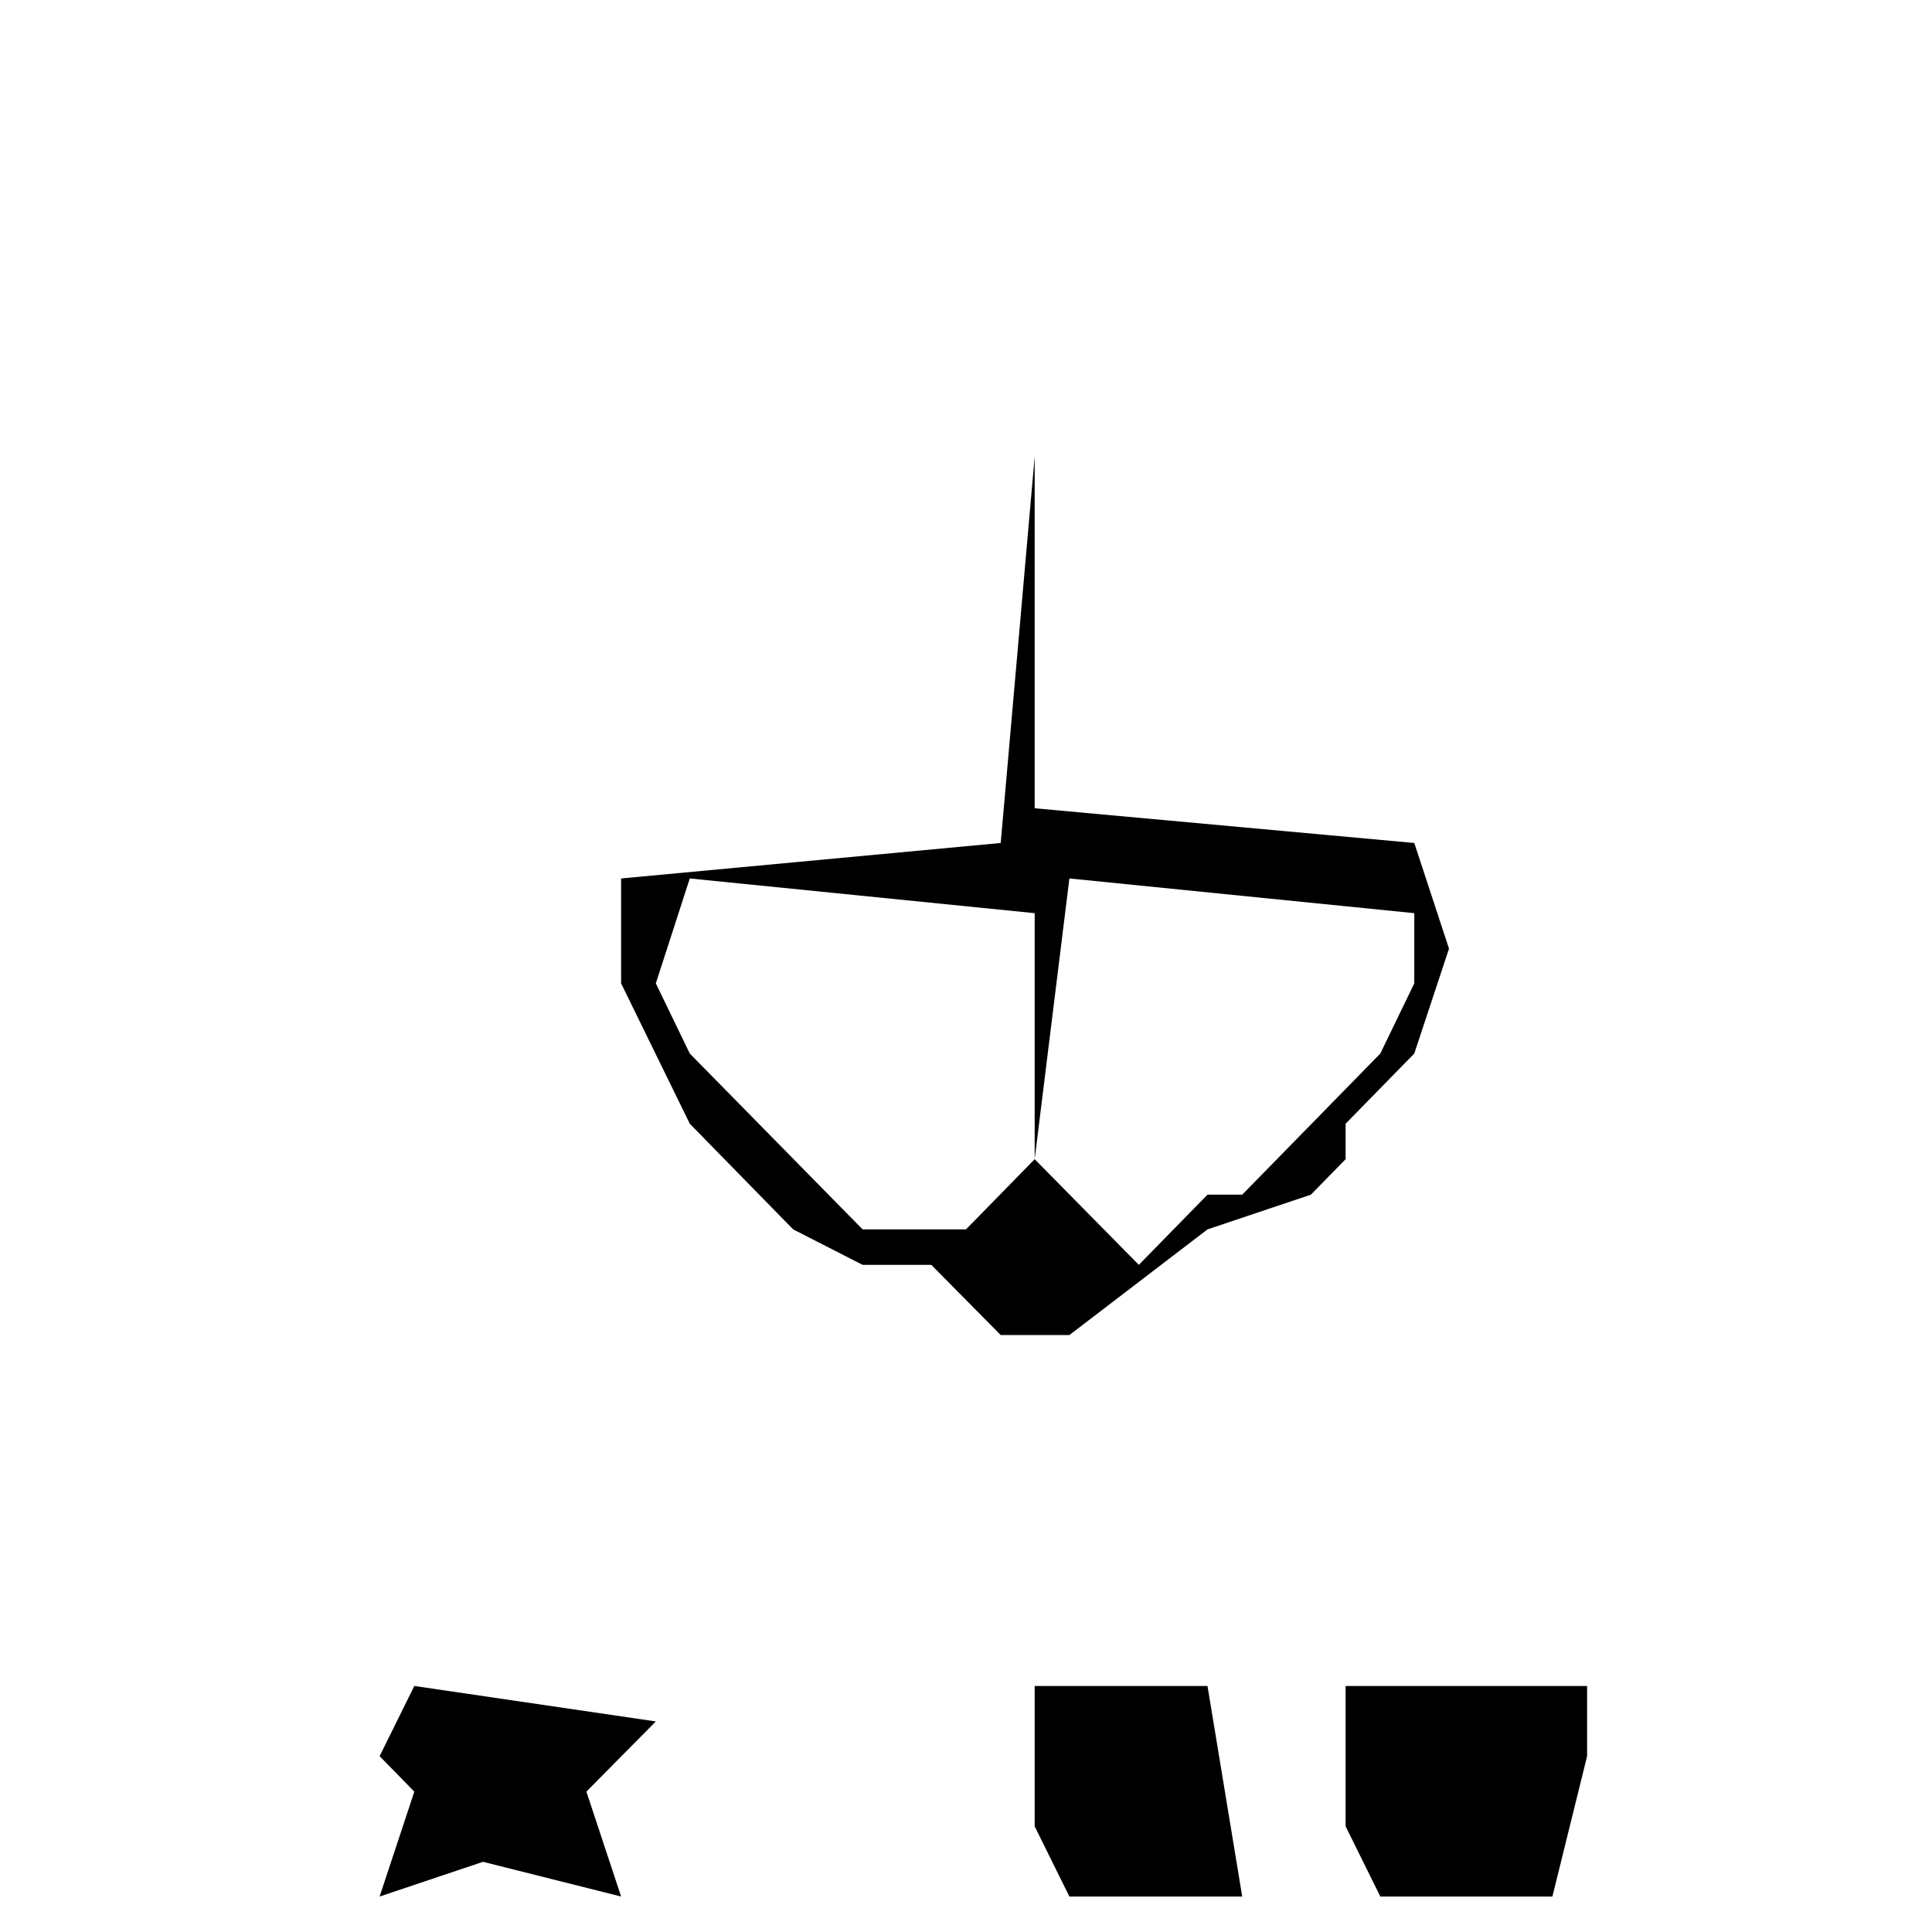
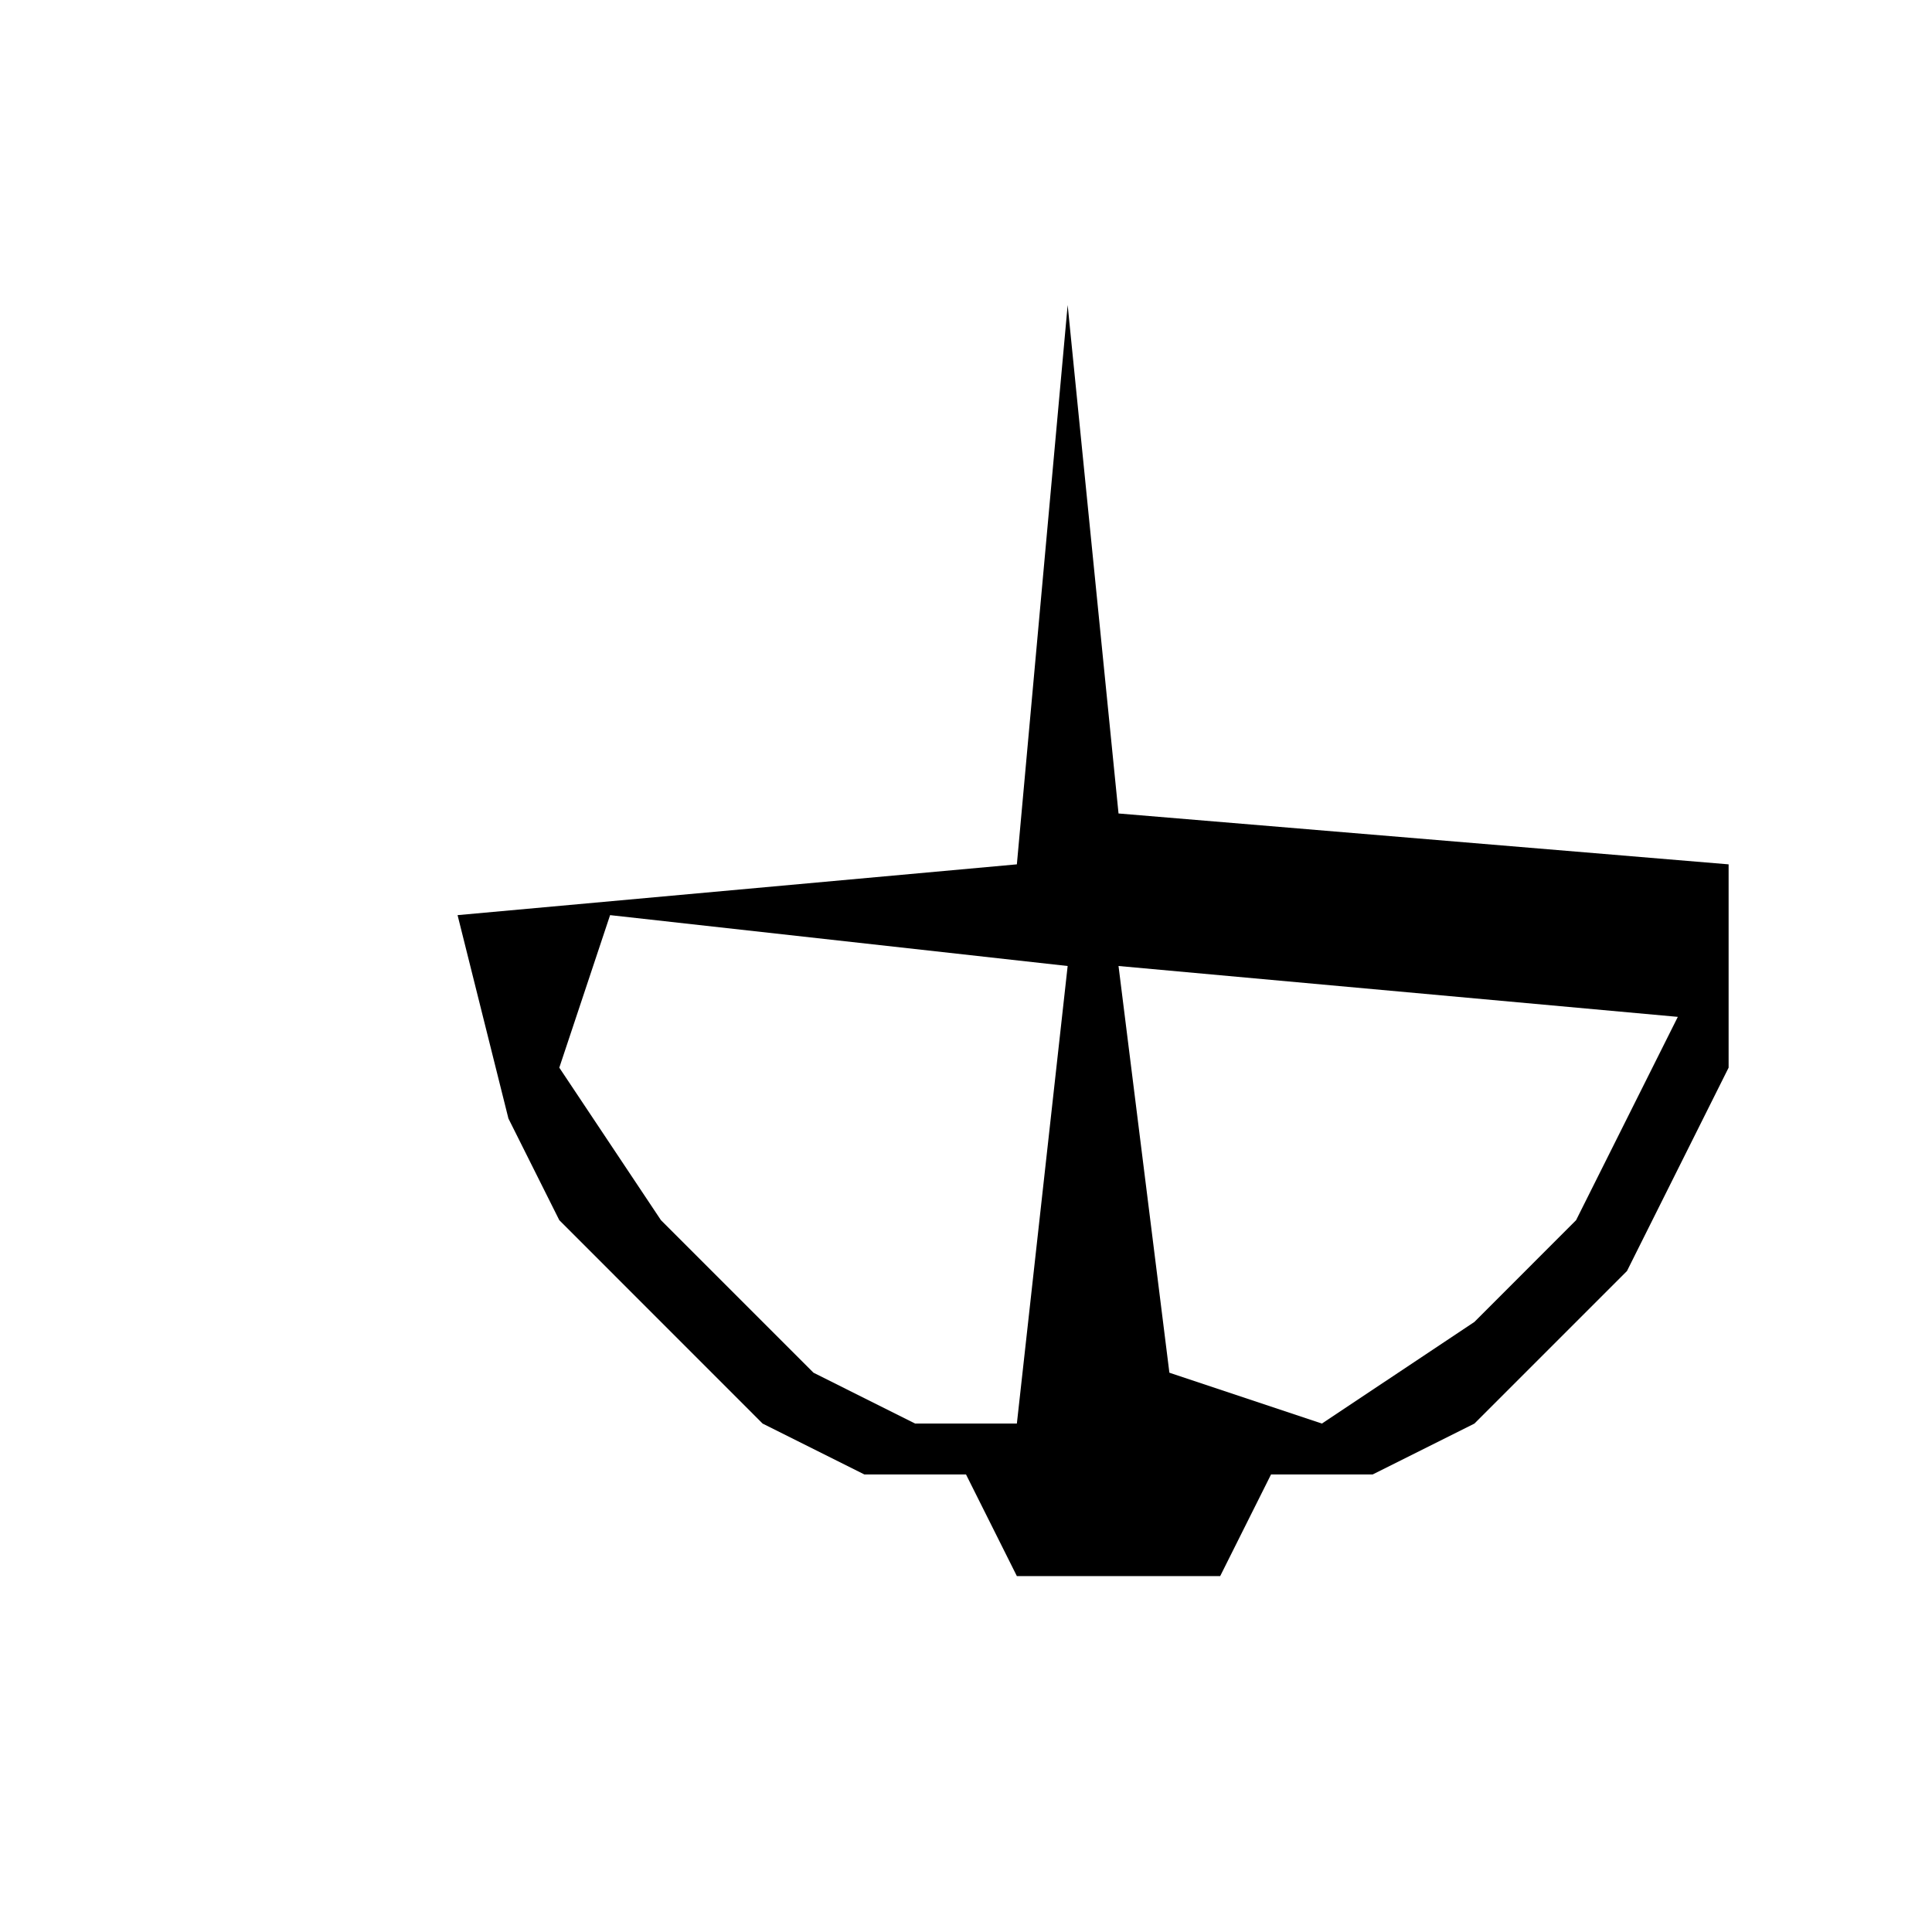
<svg xmlns="http://www.w3.org/2000/svg" viewBox="0 0 256 256" width="256" height="256">
-   <path d="M 178.3,223.4 L 178.3,242.0 L 182.9,251.3 L 205.7,251.3 L 210.3,232.7 L 210.3,223.4 Z M 137.1,223.4 L 137.1,242.0 L 141.7,251.3 L 164.6,251.3 L 160.0,223.4 Z M 54.9,223.4 L 50.3,232.7 L 54.9,237.4 L 50.3,251.3 L 64.0,246.7 L 82.3,251.3 L 77.7,237.4 L 86.9,228.1 Z M 137.1,60.5 L 132.6,111.7 L 82.3,116.4 L 82.3,130.3 L 91.4,148.9 L 105.1,162.9 L 114.3,167.6 L 123.4,167.6 L 132.6,176.9 L 141.7,176.9 L 160.0,162.9 L 173.7,158.3 L 178.3,153.6 L 178.3,148.9 L 187.4,139.6 L 192.0,125.7 L 187.4,111.7 L 137.1,107.1 Z M 187.4,121.0 L 187.4,130.3 L 182.9,139.6 L 164.6,158.3 L 160.0,158.3 L 150.9,167.6 L 137.1,153.6 L 141.7,116.4 Z M 91.4,116.4 L 137.1,121.0 L 137.1,153.6 L 128.0,162.9 L 114.3,162.9 L 91.4,139.6 L 86.9,130.3 Z" fill="currentColor" fill-rule="evenodd" />
+   <path d="M 141.47,40.42 L 134.74,114.53 L 60.63,121.26 L 67.37,148.21 L 74.11,161.68 L 101.05,188.63 L 114.53,195.37 L 128.0,195.37 L 134.74,208.84 L 161.68,208.84 L 168.42,195.37 L 181.89,195.37 L 195.37,188.63 L 215.58,168.42 L 229.05,141.47 L 229.05,114.53 L 148.21,107.79 Z M 154.95,181.89 L 148.21,128.0 L 222.32,134.74 L 208.84,161.68 L 195.37,175.16 L 175.16,188.63 Z M 80.84,121.26 L 141.47,128.0 L 134.74,188.63 L 121.26,188.63 L 107.79,181.89 L 87.58,161.68 L 74.11,141.47 Z" fill="currentColor" fill-rule="evenodd" />
</svg>
